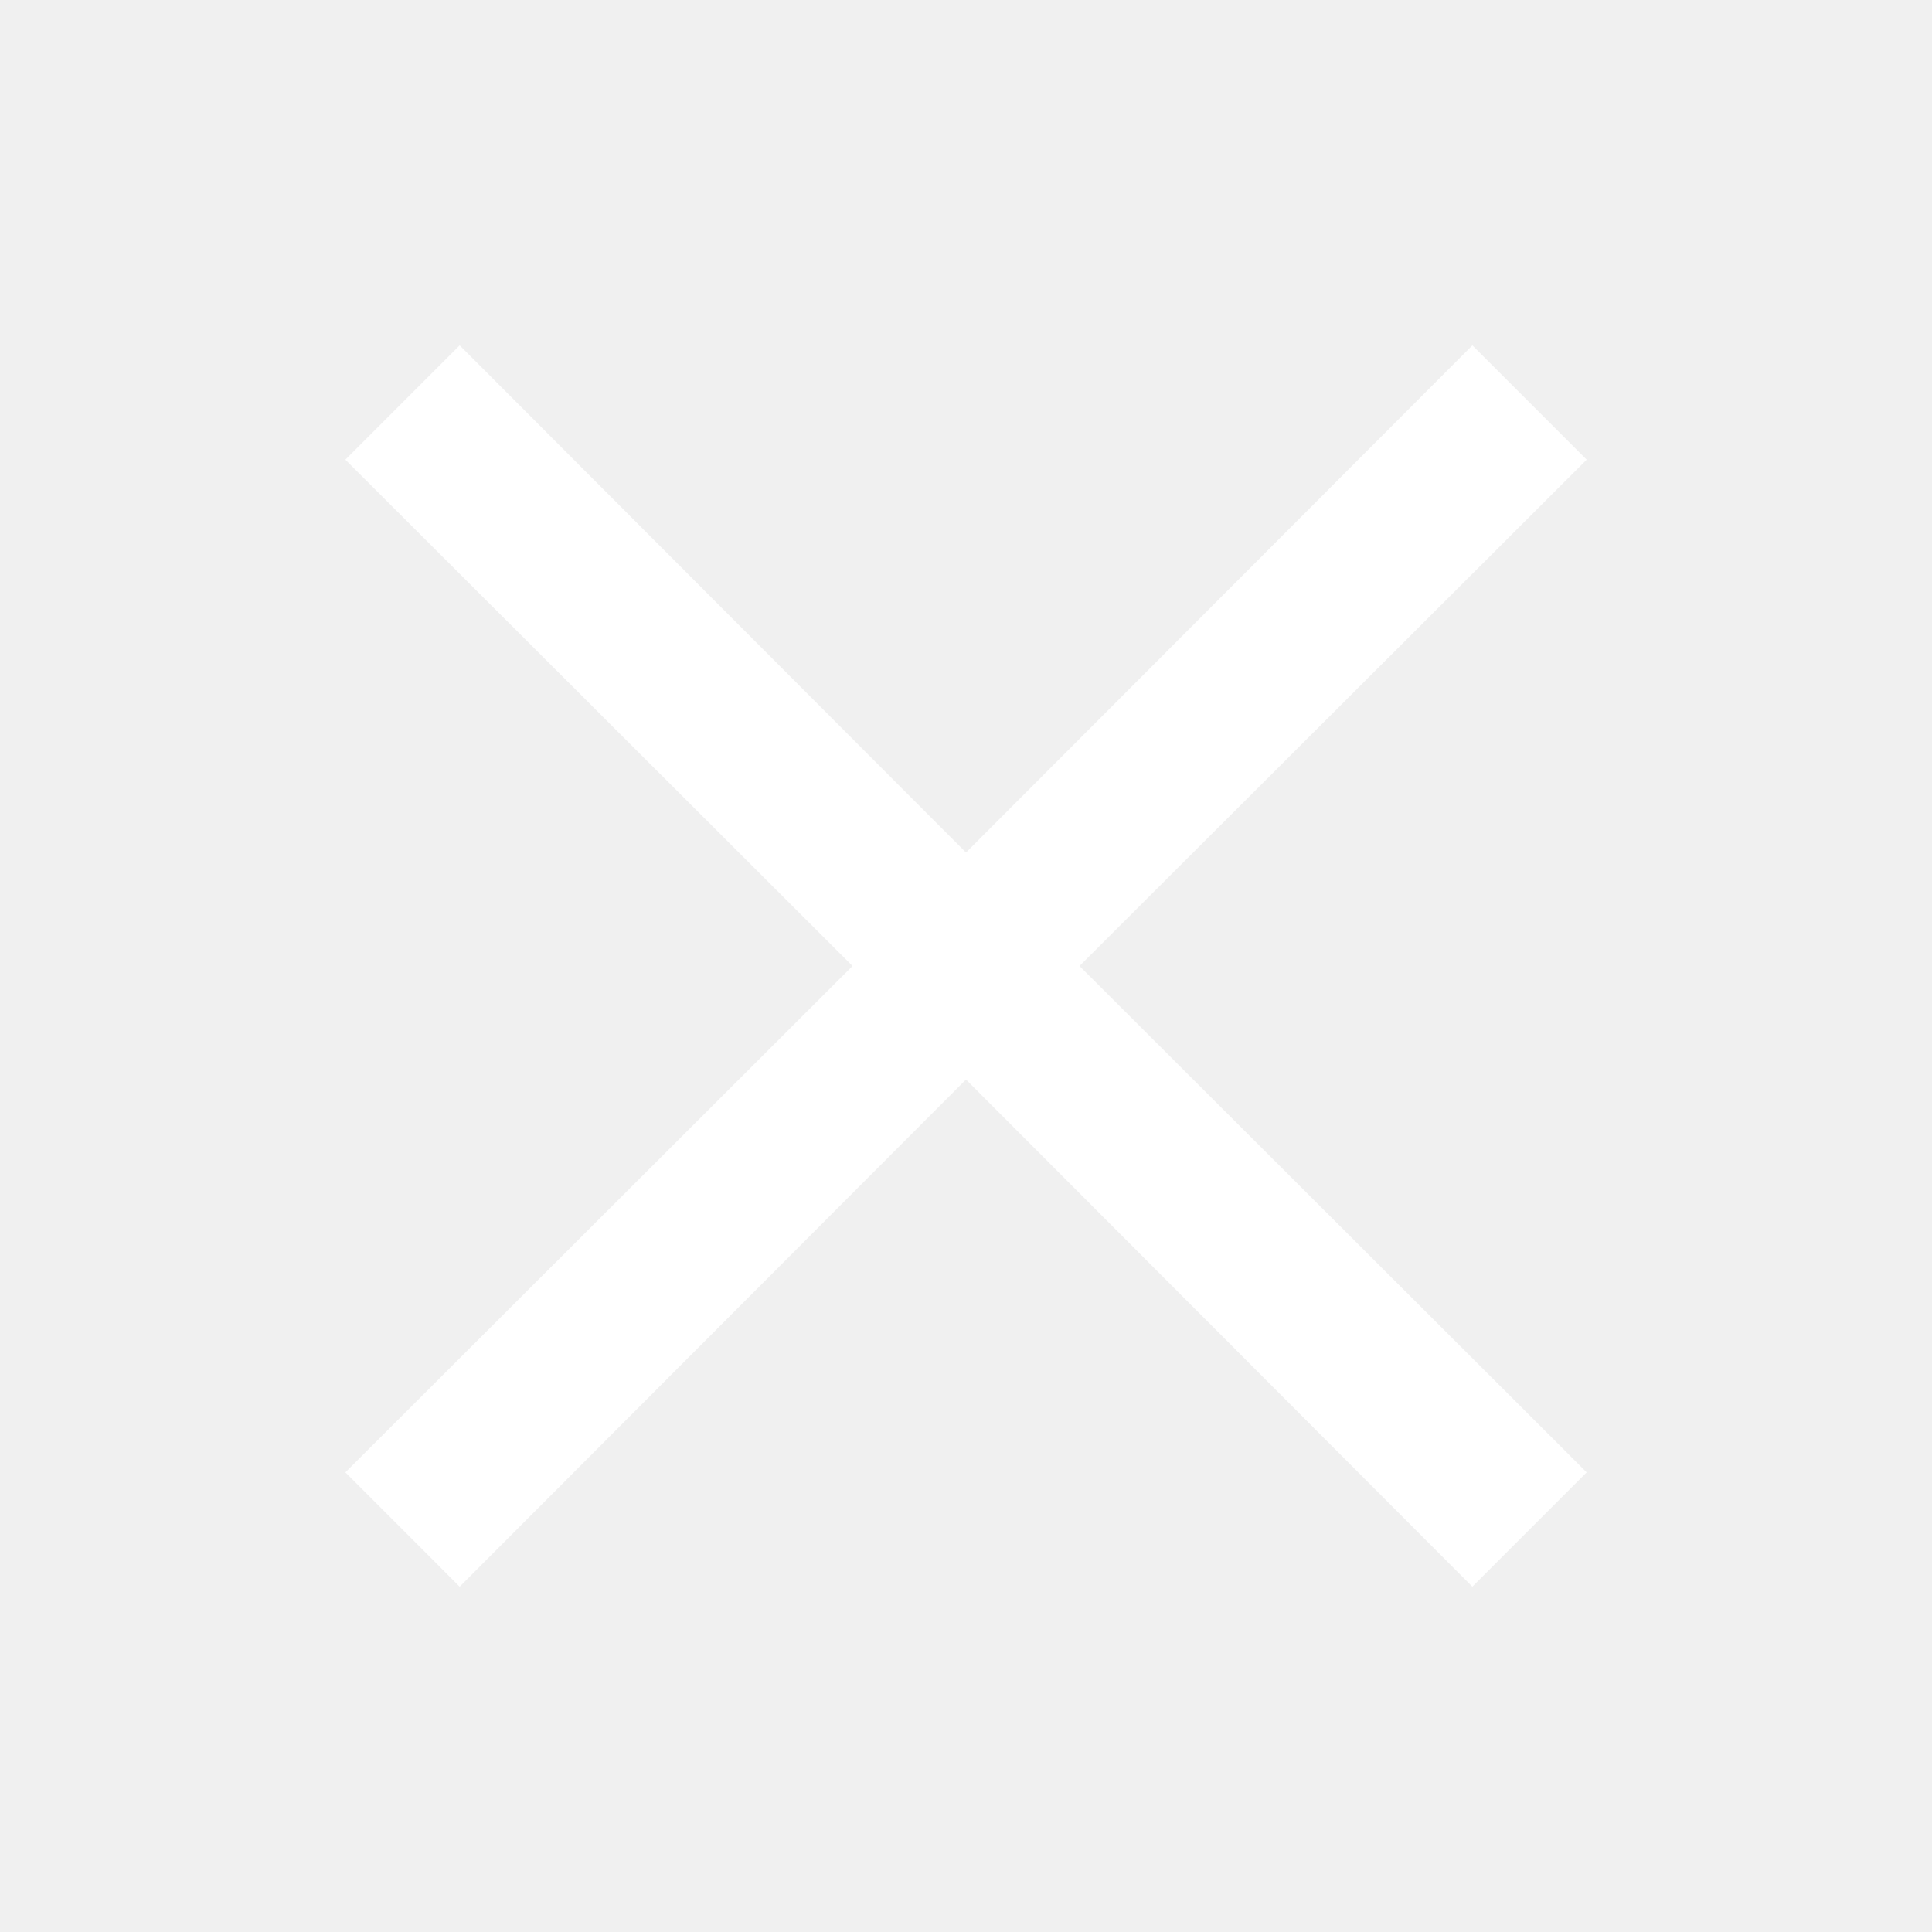
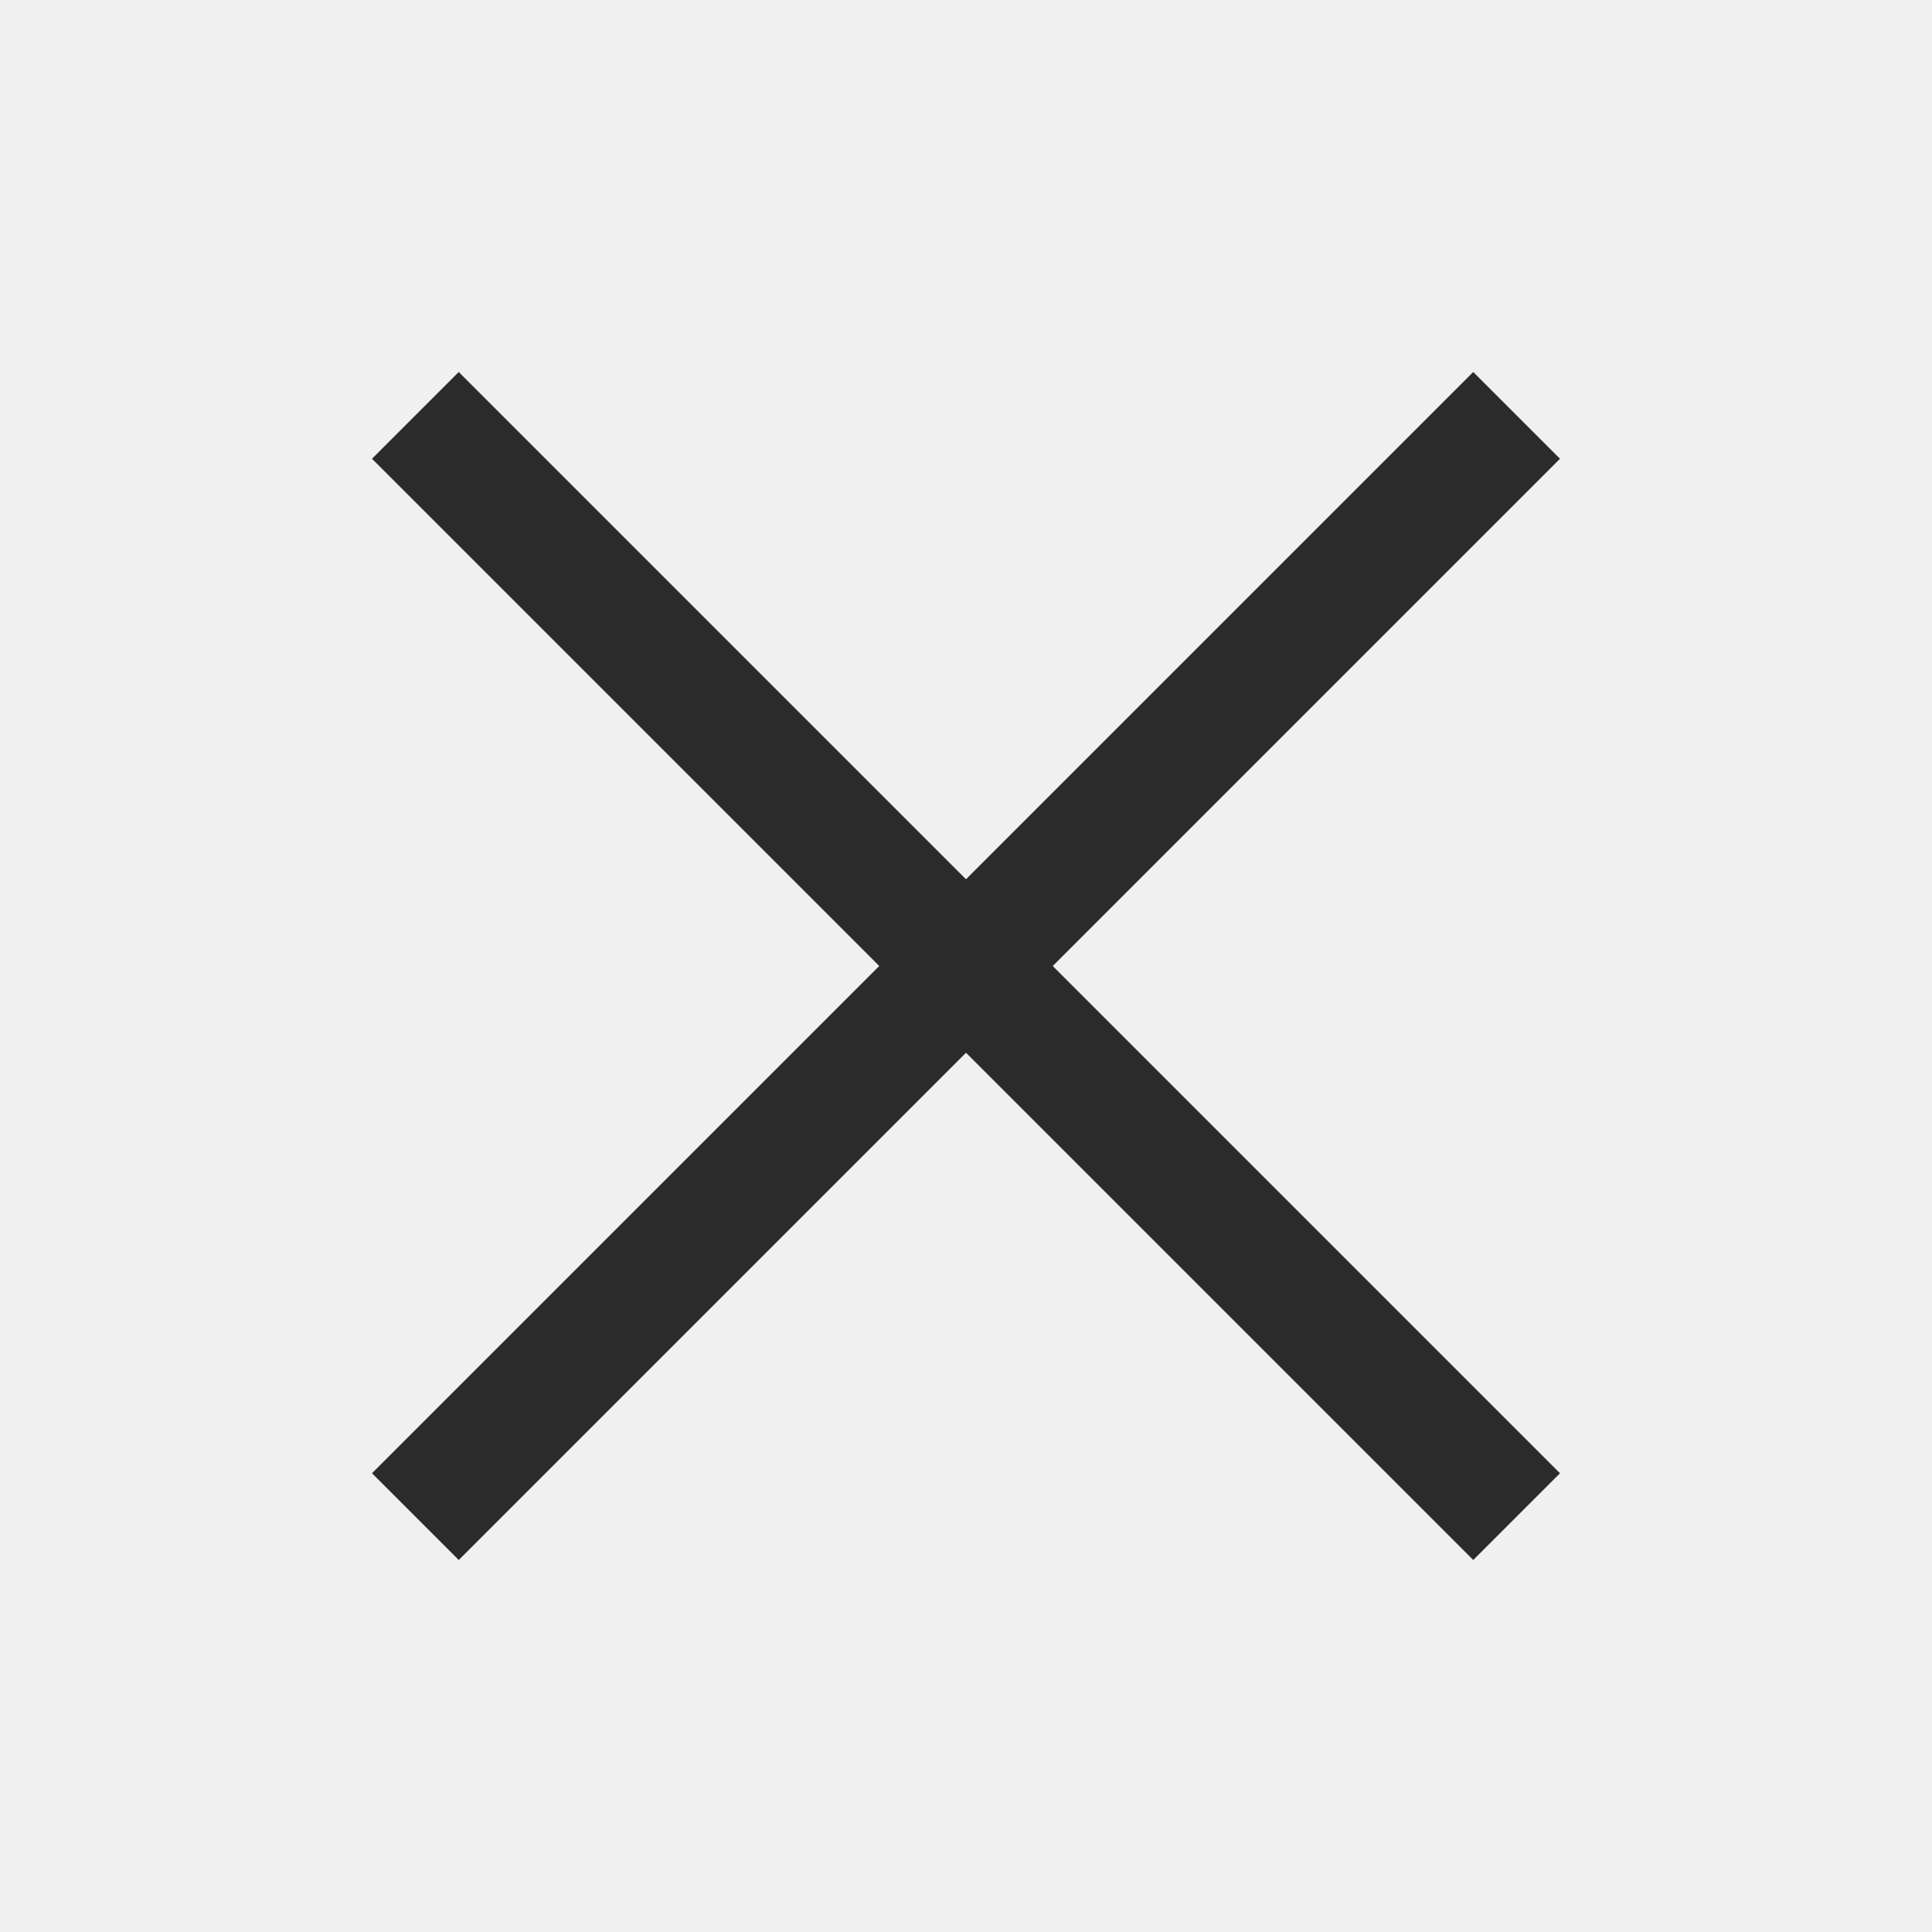
- <svg xmlns="http://www.w3.org/2000/svg" width="42" height="42" viewBox="0 0 42 42" fill="none">
-   <path fill-rule="evenodd" clip-rule="evenodd" d="M34.493 9.993L32.008 7.508L21 18.533L9.993 7.508L7.508 9.993L18.533 21L7.508 32.008L9.993 34.493L21 23.468L32.008 34.493L34.493 32.008L23.468 21L34.493 9.993Z" fill="white" />
+ <svg xmlns="http://www.w3.org/2000/svg" width="63" height="63" viewBox="0 0 63 63" fill="none">
+   <path d="M13.545 13.545L49.455 49.455" stroke="#2B2B2B" stroke-width="4" stroke-miterlimit="10" />
+   <path d="M49.455 13.545L13.545 49.455" stroke="#2B2B2B" stroke-width="4" stroke-miterlimit="10" />
</svg>
